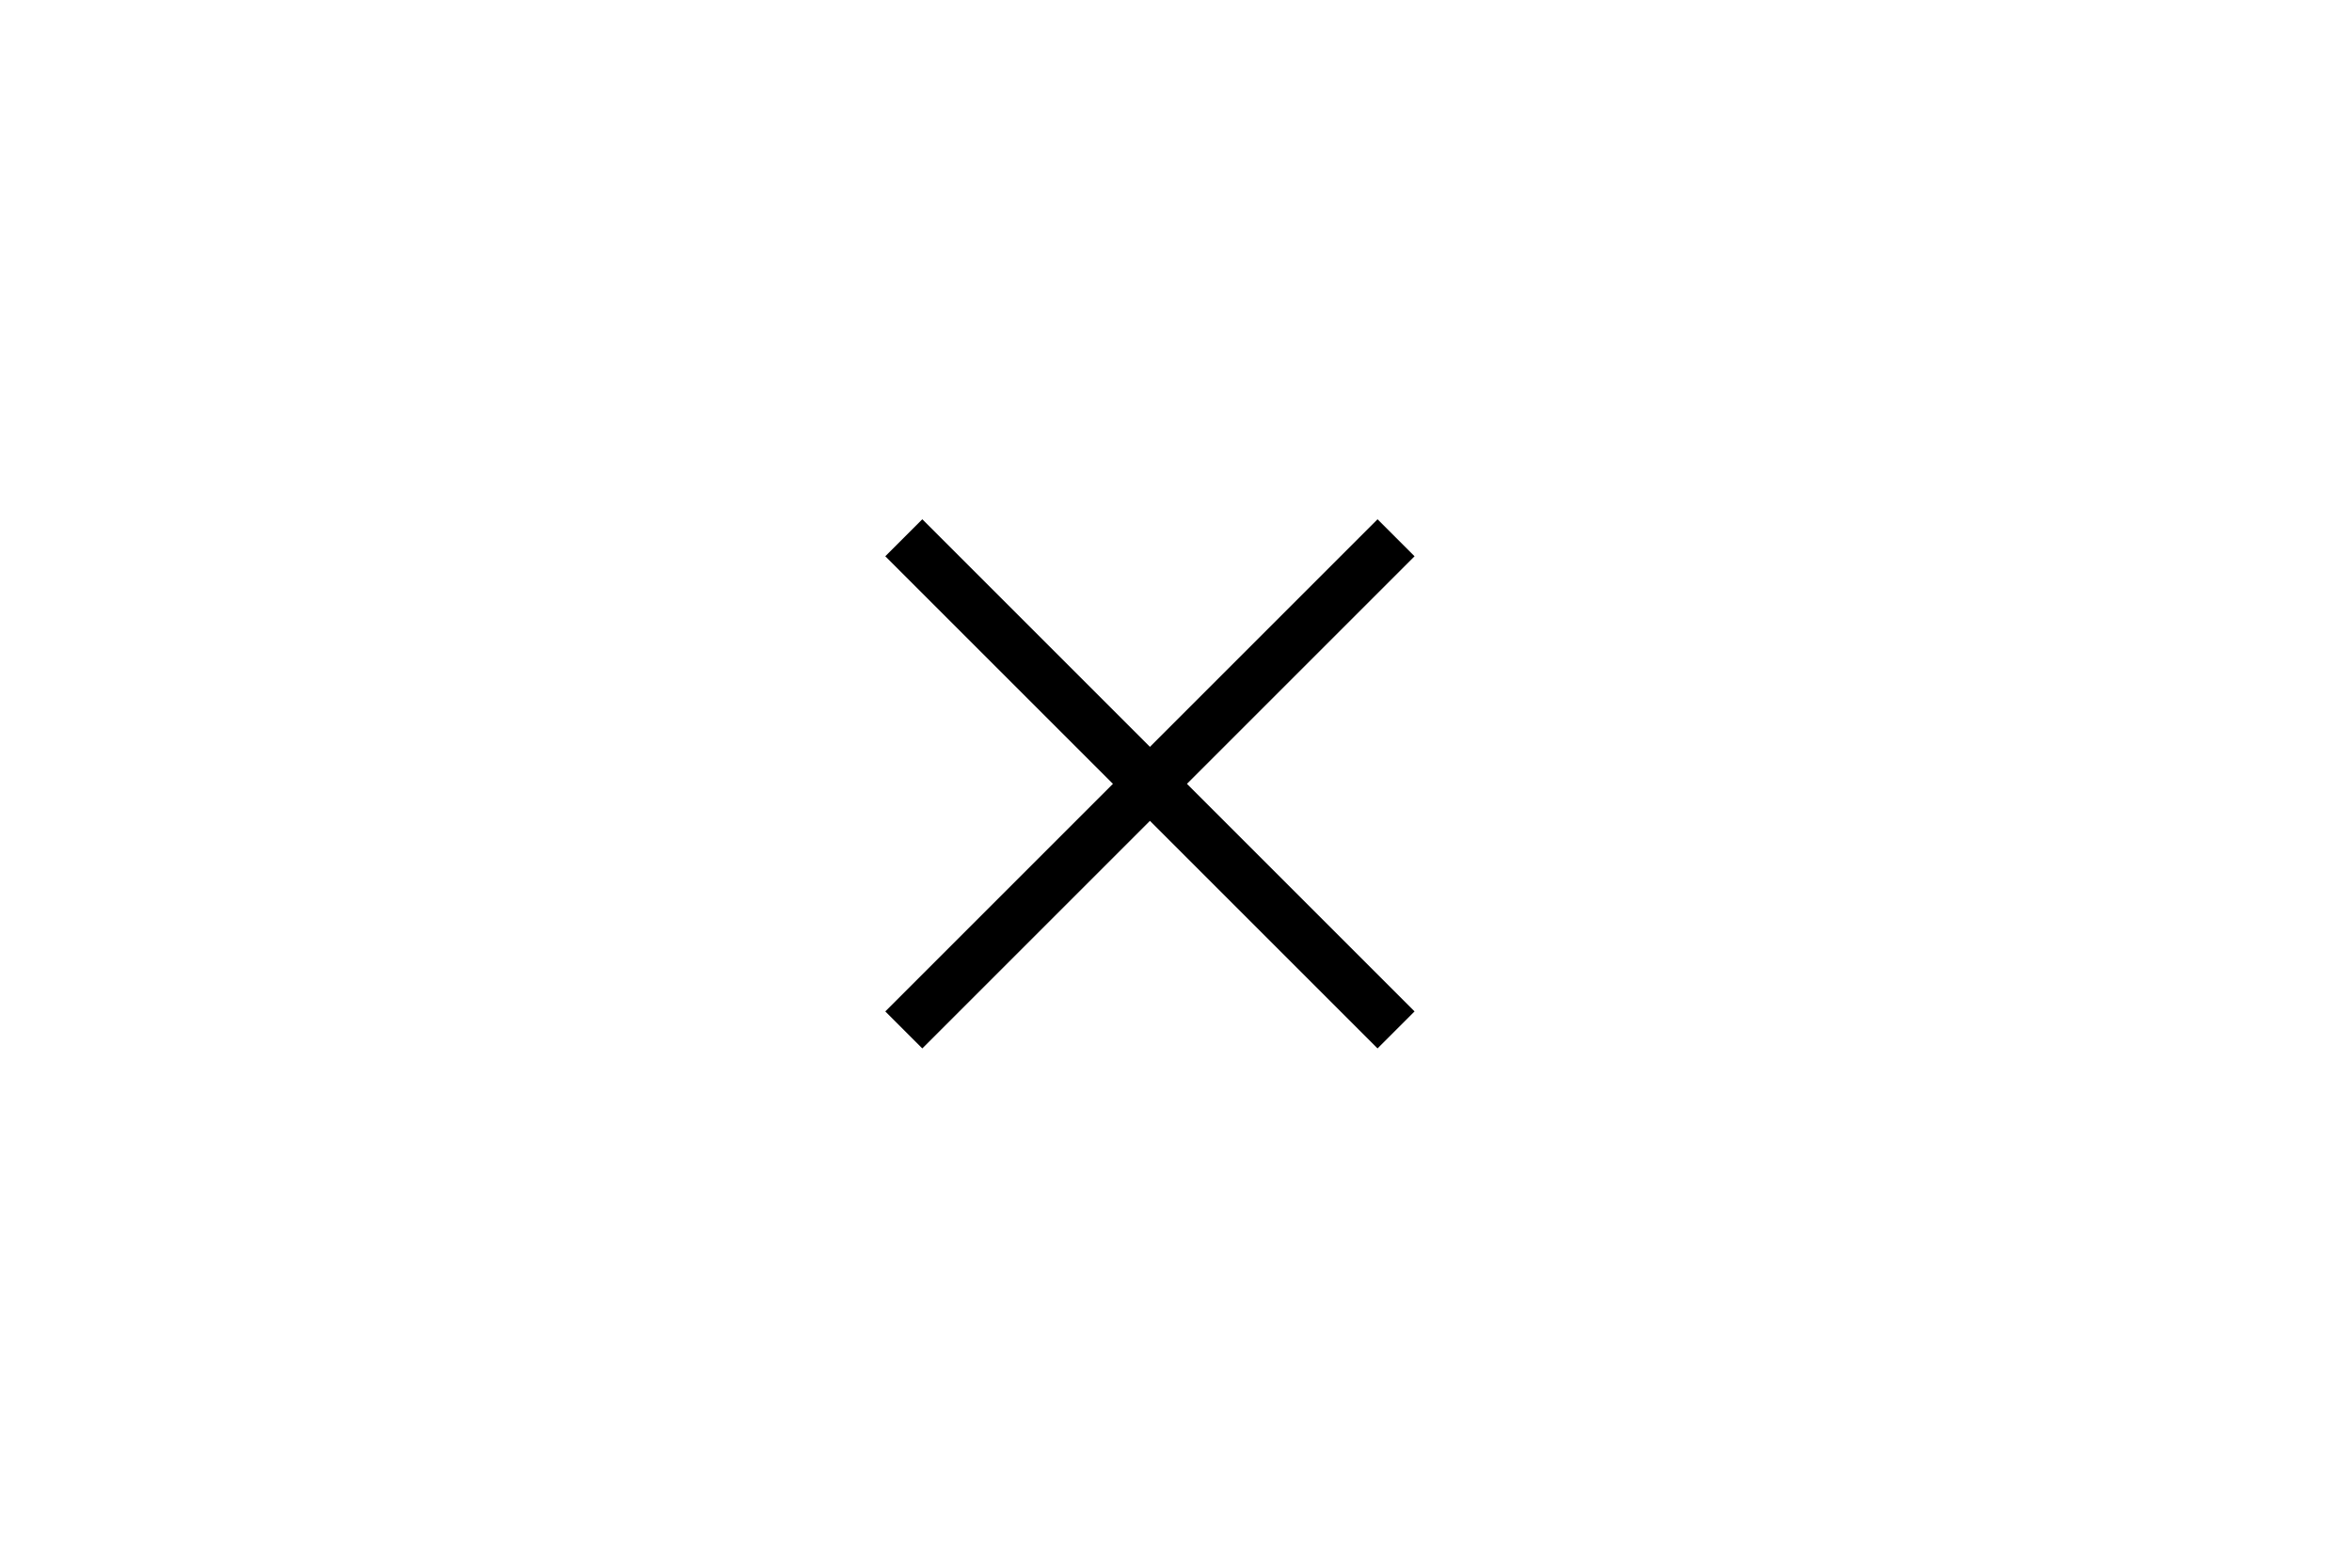
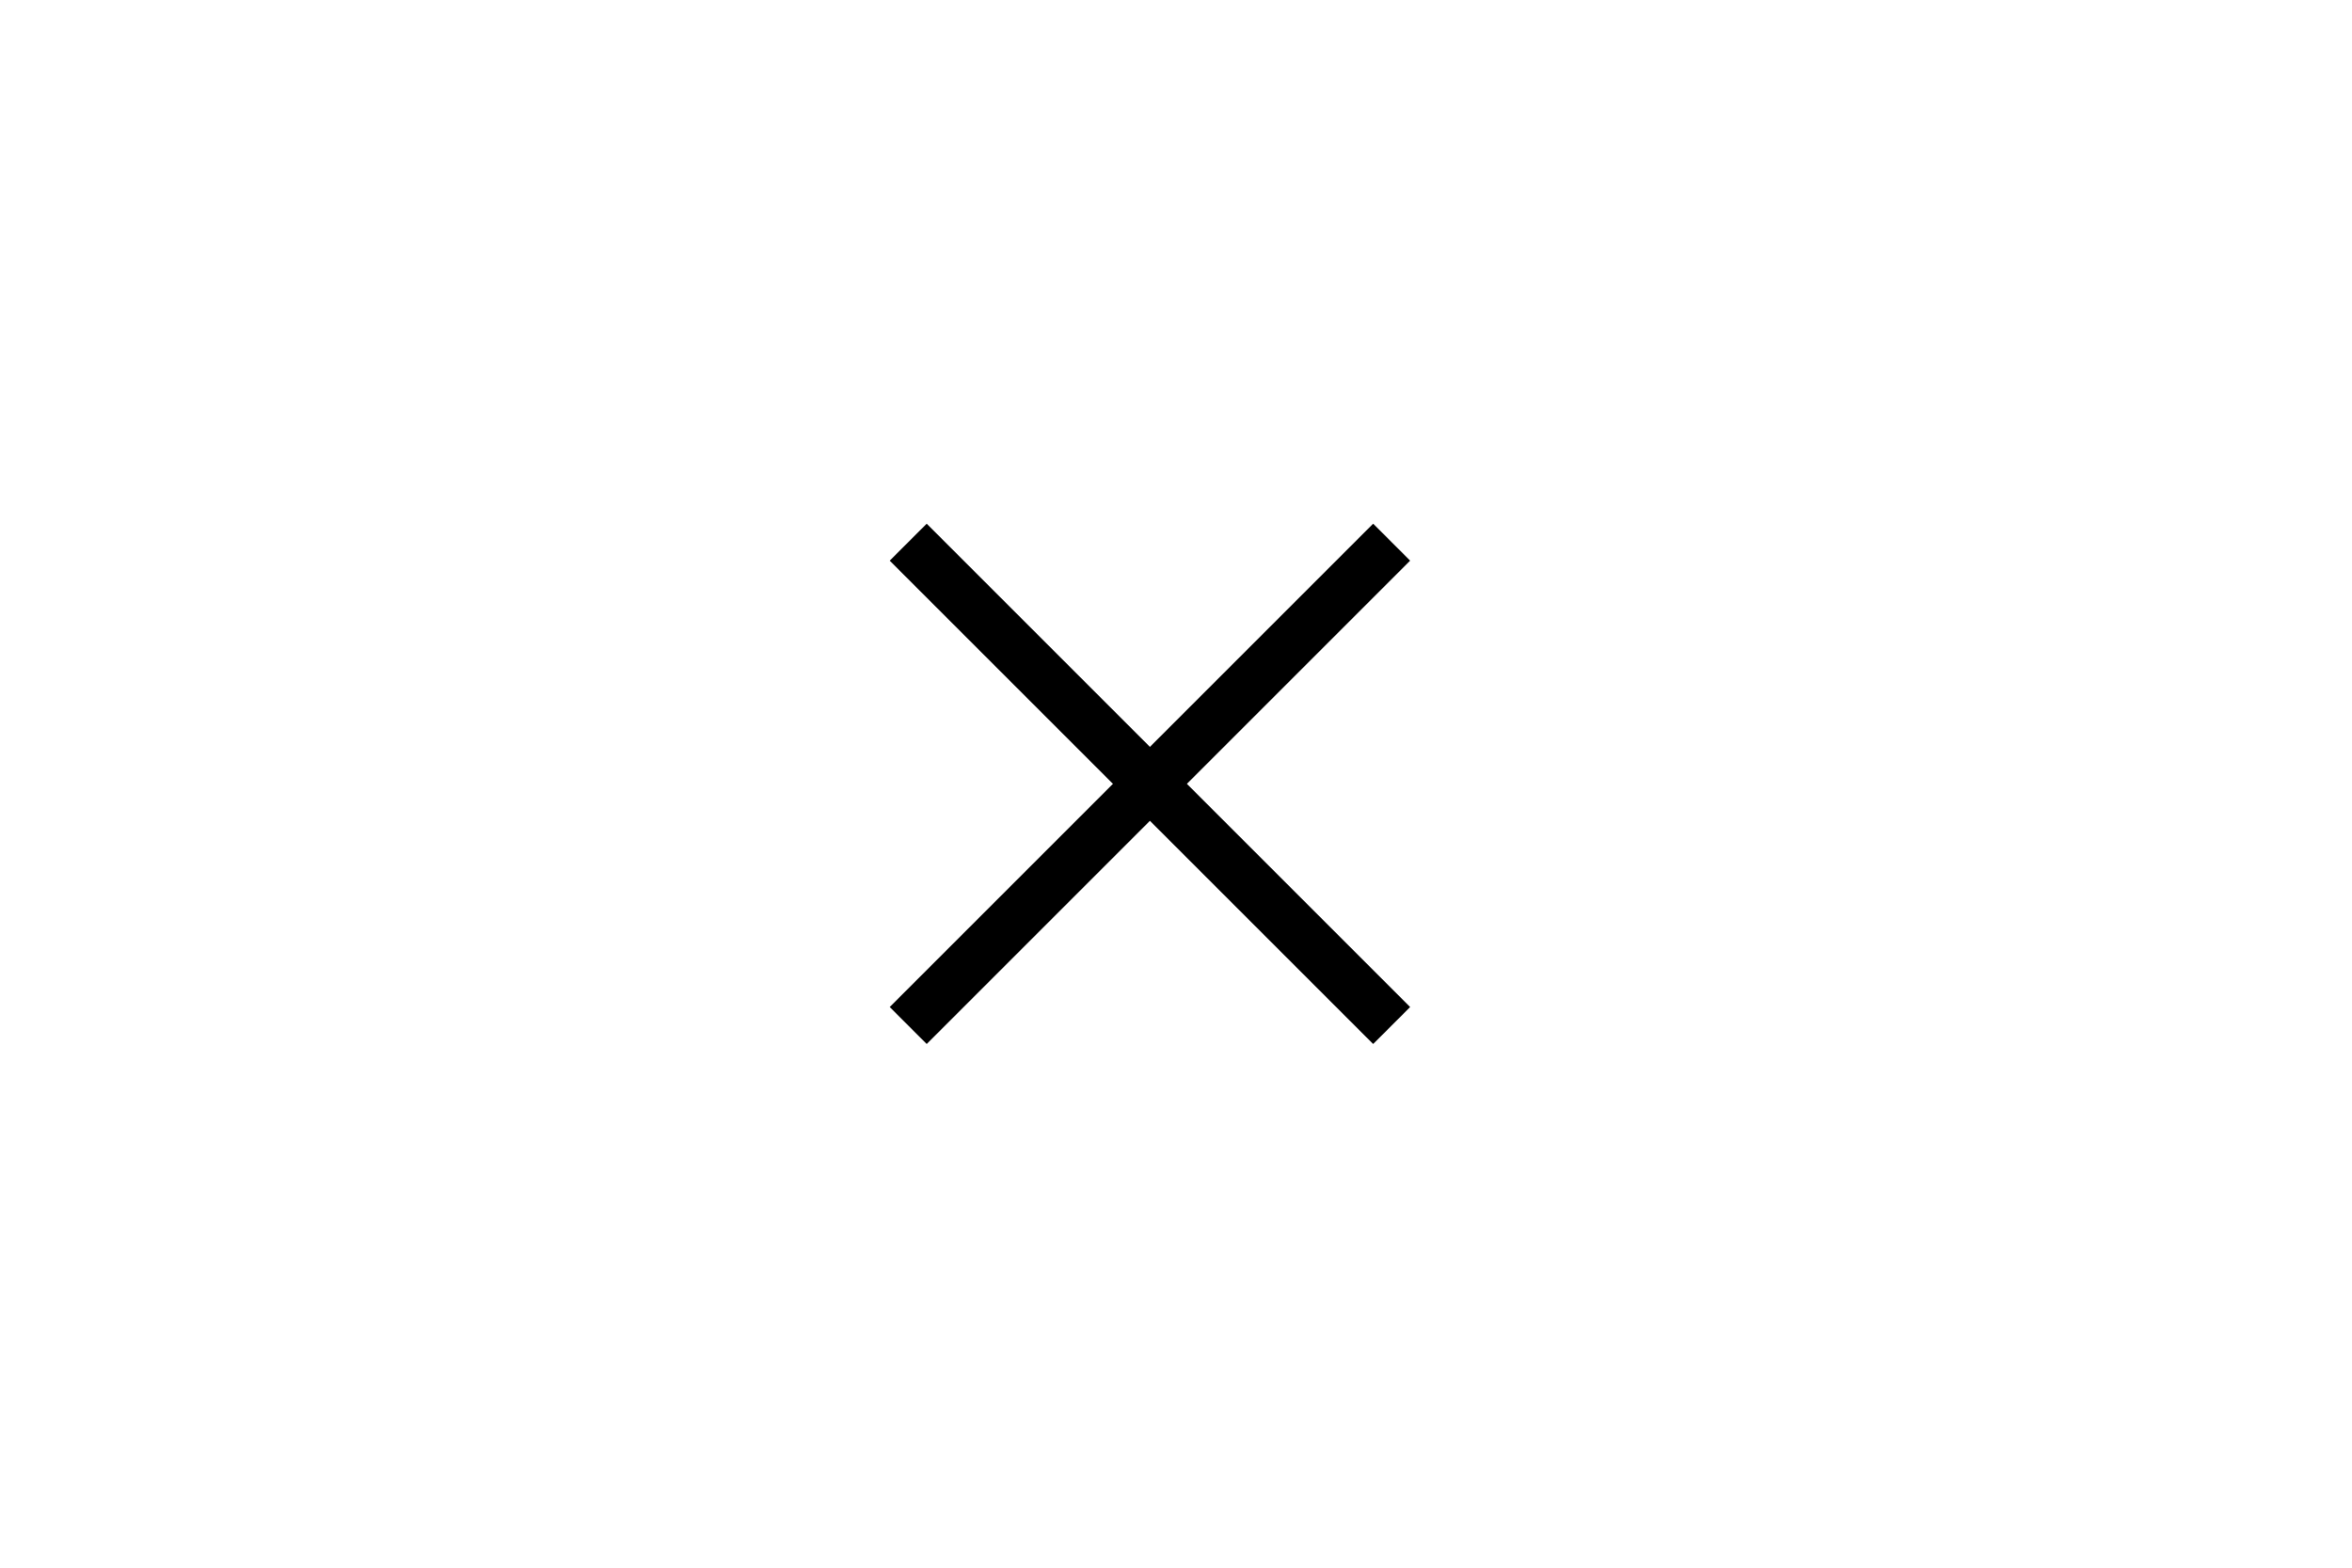
- <svg xmlns="http://www.w3.org/2000/svg" width="45" height="30" version="1.1" viewBox="0 0 11.906 7.938">
-   <g fill="none" stroke="#000" stroke-width=".265px">
-     <path d="m4.575 2.723 2.492 2.492z" />
-     <path d="m7.067 2.723-2.492 2.492z" />
+ <svg xmlns="http://www.w3.org/2000/svg" width="45pt" height="30pt" version="1.1" viewBox="0 0 15.875 10.583">
+   <g fill="none" stroke="#000" stroke-width=".353">
+     <path d="m6.13 3.66 3.263 3.263z" />
+     <path d="m9.393 3.66-3.263 3.263z" />
  </g>
</svg>
